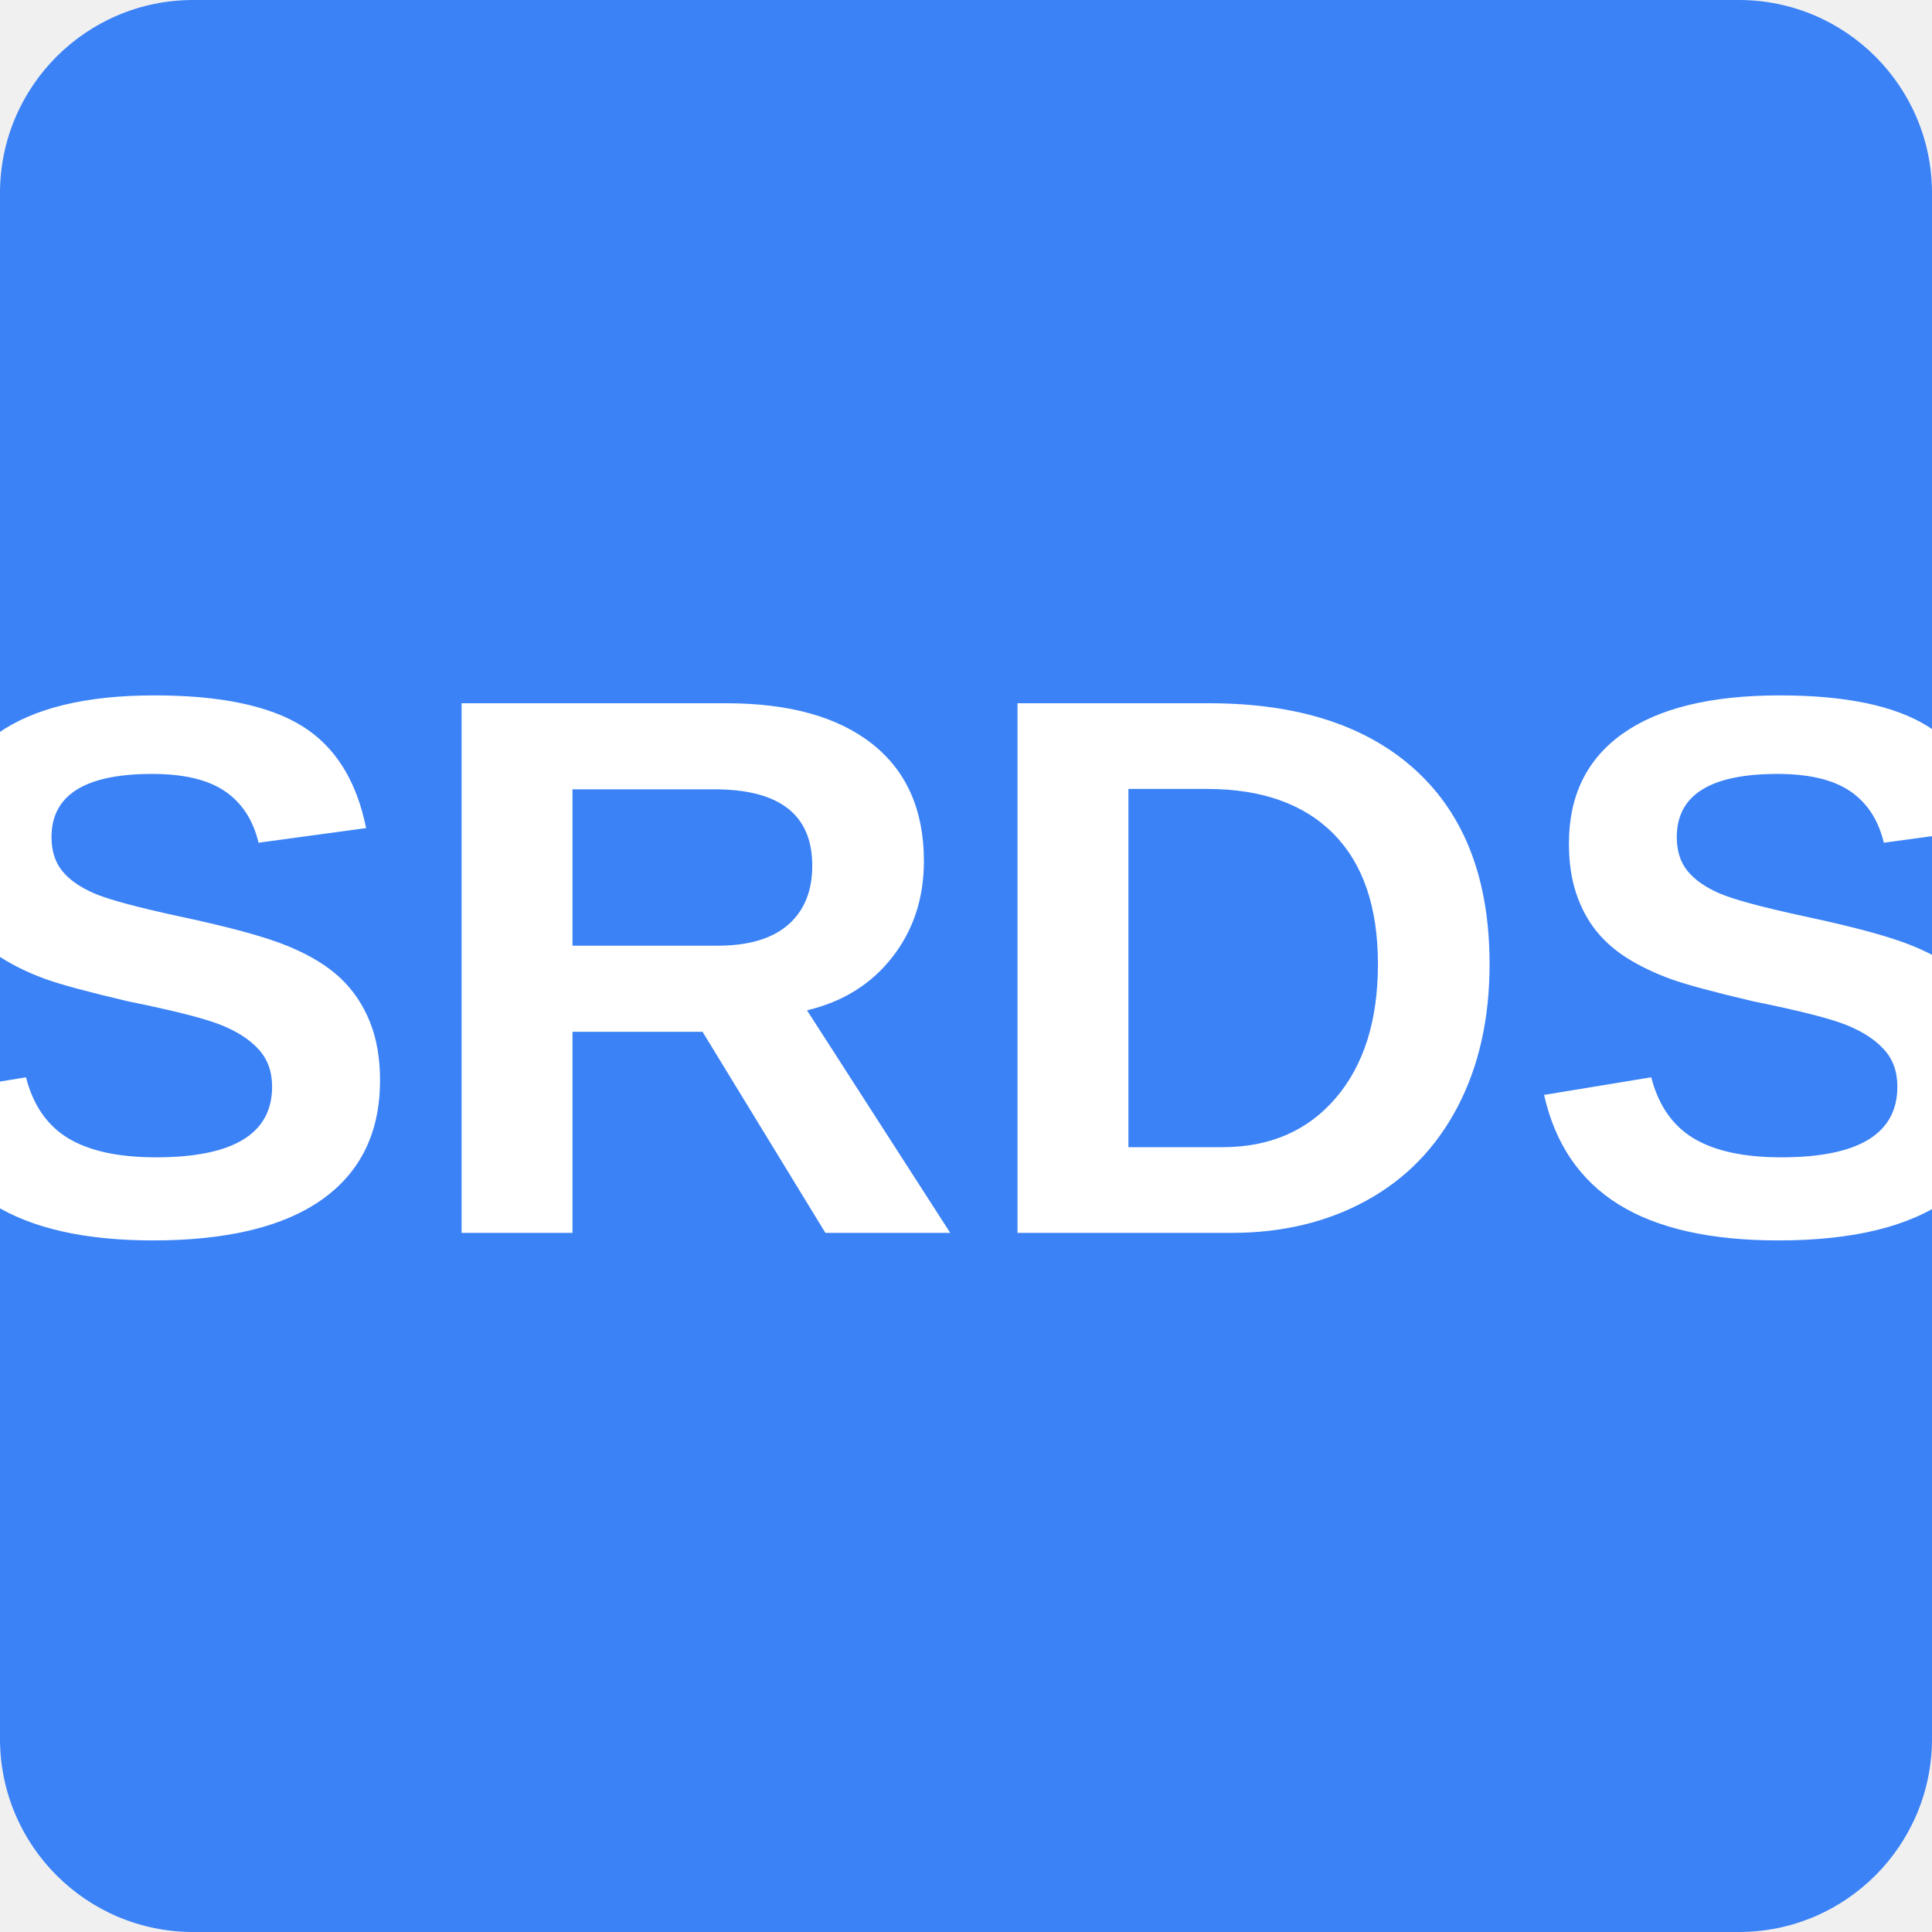
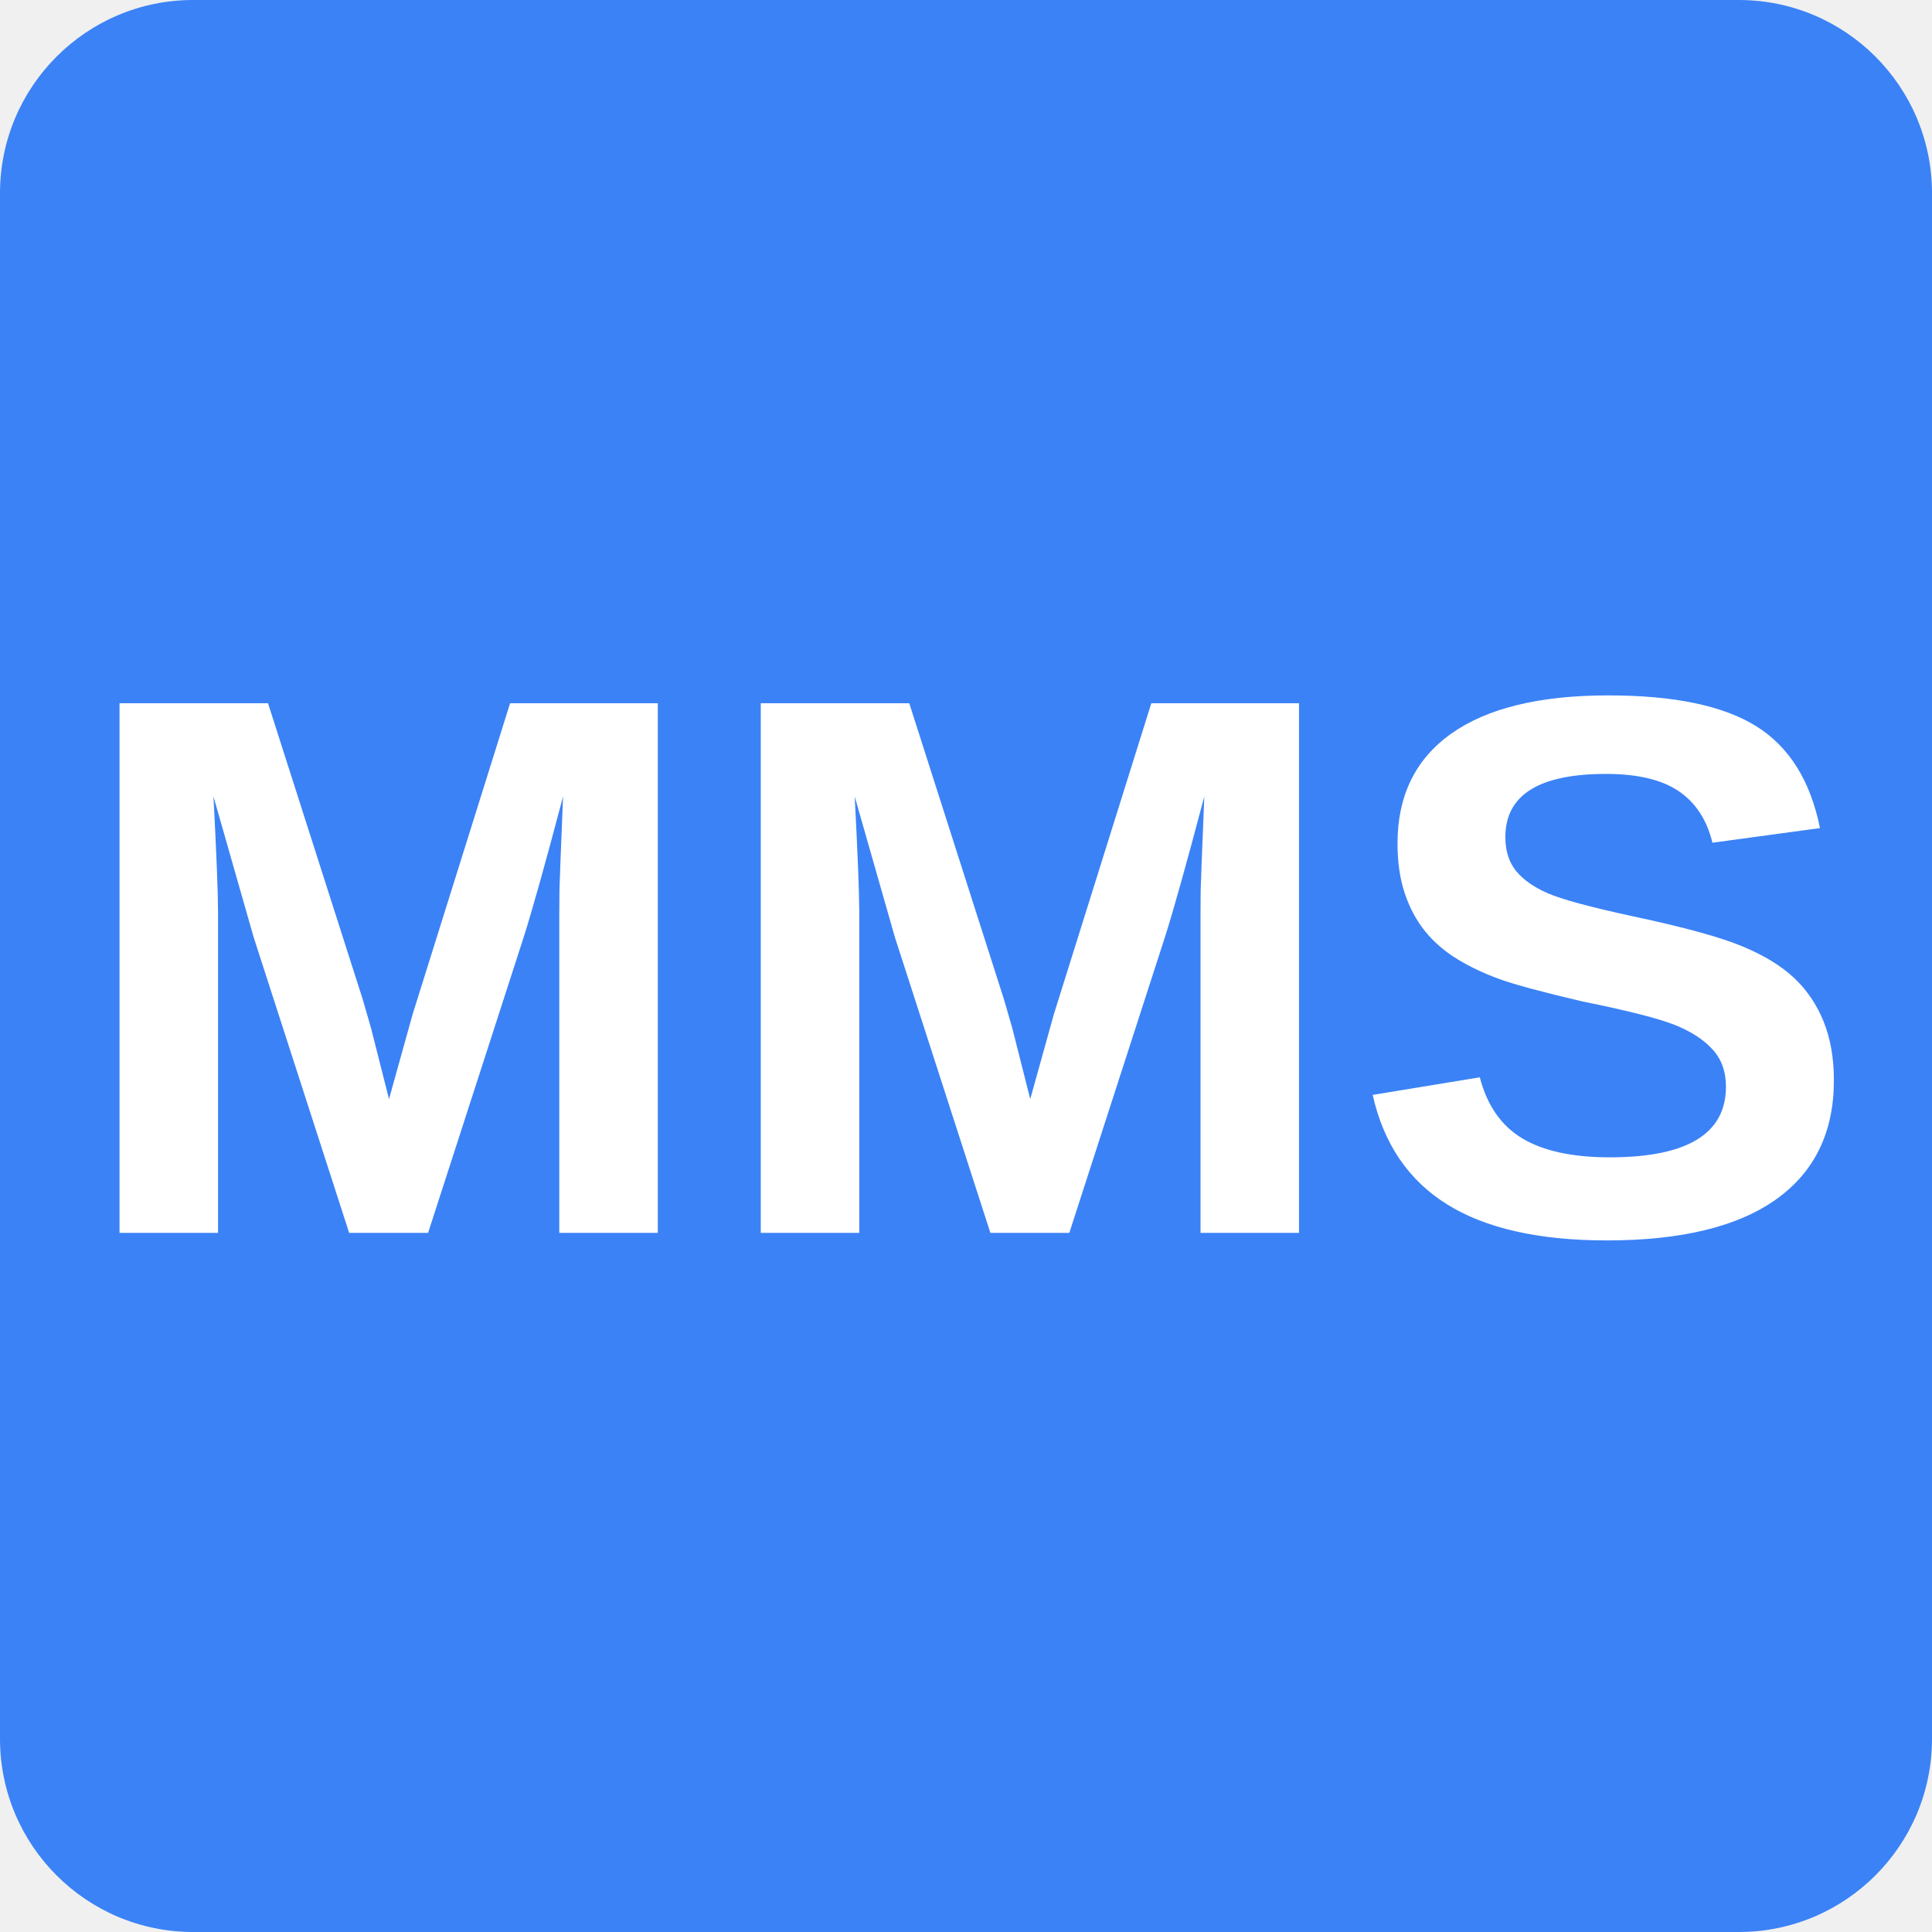
<svg xmlns="http://www.w3.org/2000/svg" width="384" height="384" viewBox="0 0 384 384">
  <rect width="384" height="384" fill="#3b82f6" rx="38.4" />
-   <text x="50%" y="50%" font-family="Arial, sans-serif" font-size="153" font-weight="bold" fill="#ffffff" text-anchor="middle" dominant-baseline="central">SRDS</text>
+   <text x="50%" y="50%" font-family="Arial, sans-serif" font-size="153" font-weight="bold" fill="#ffffff" text-anchor="middle" dominant-baseline="central">MMS</text>
</svg>
